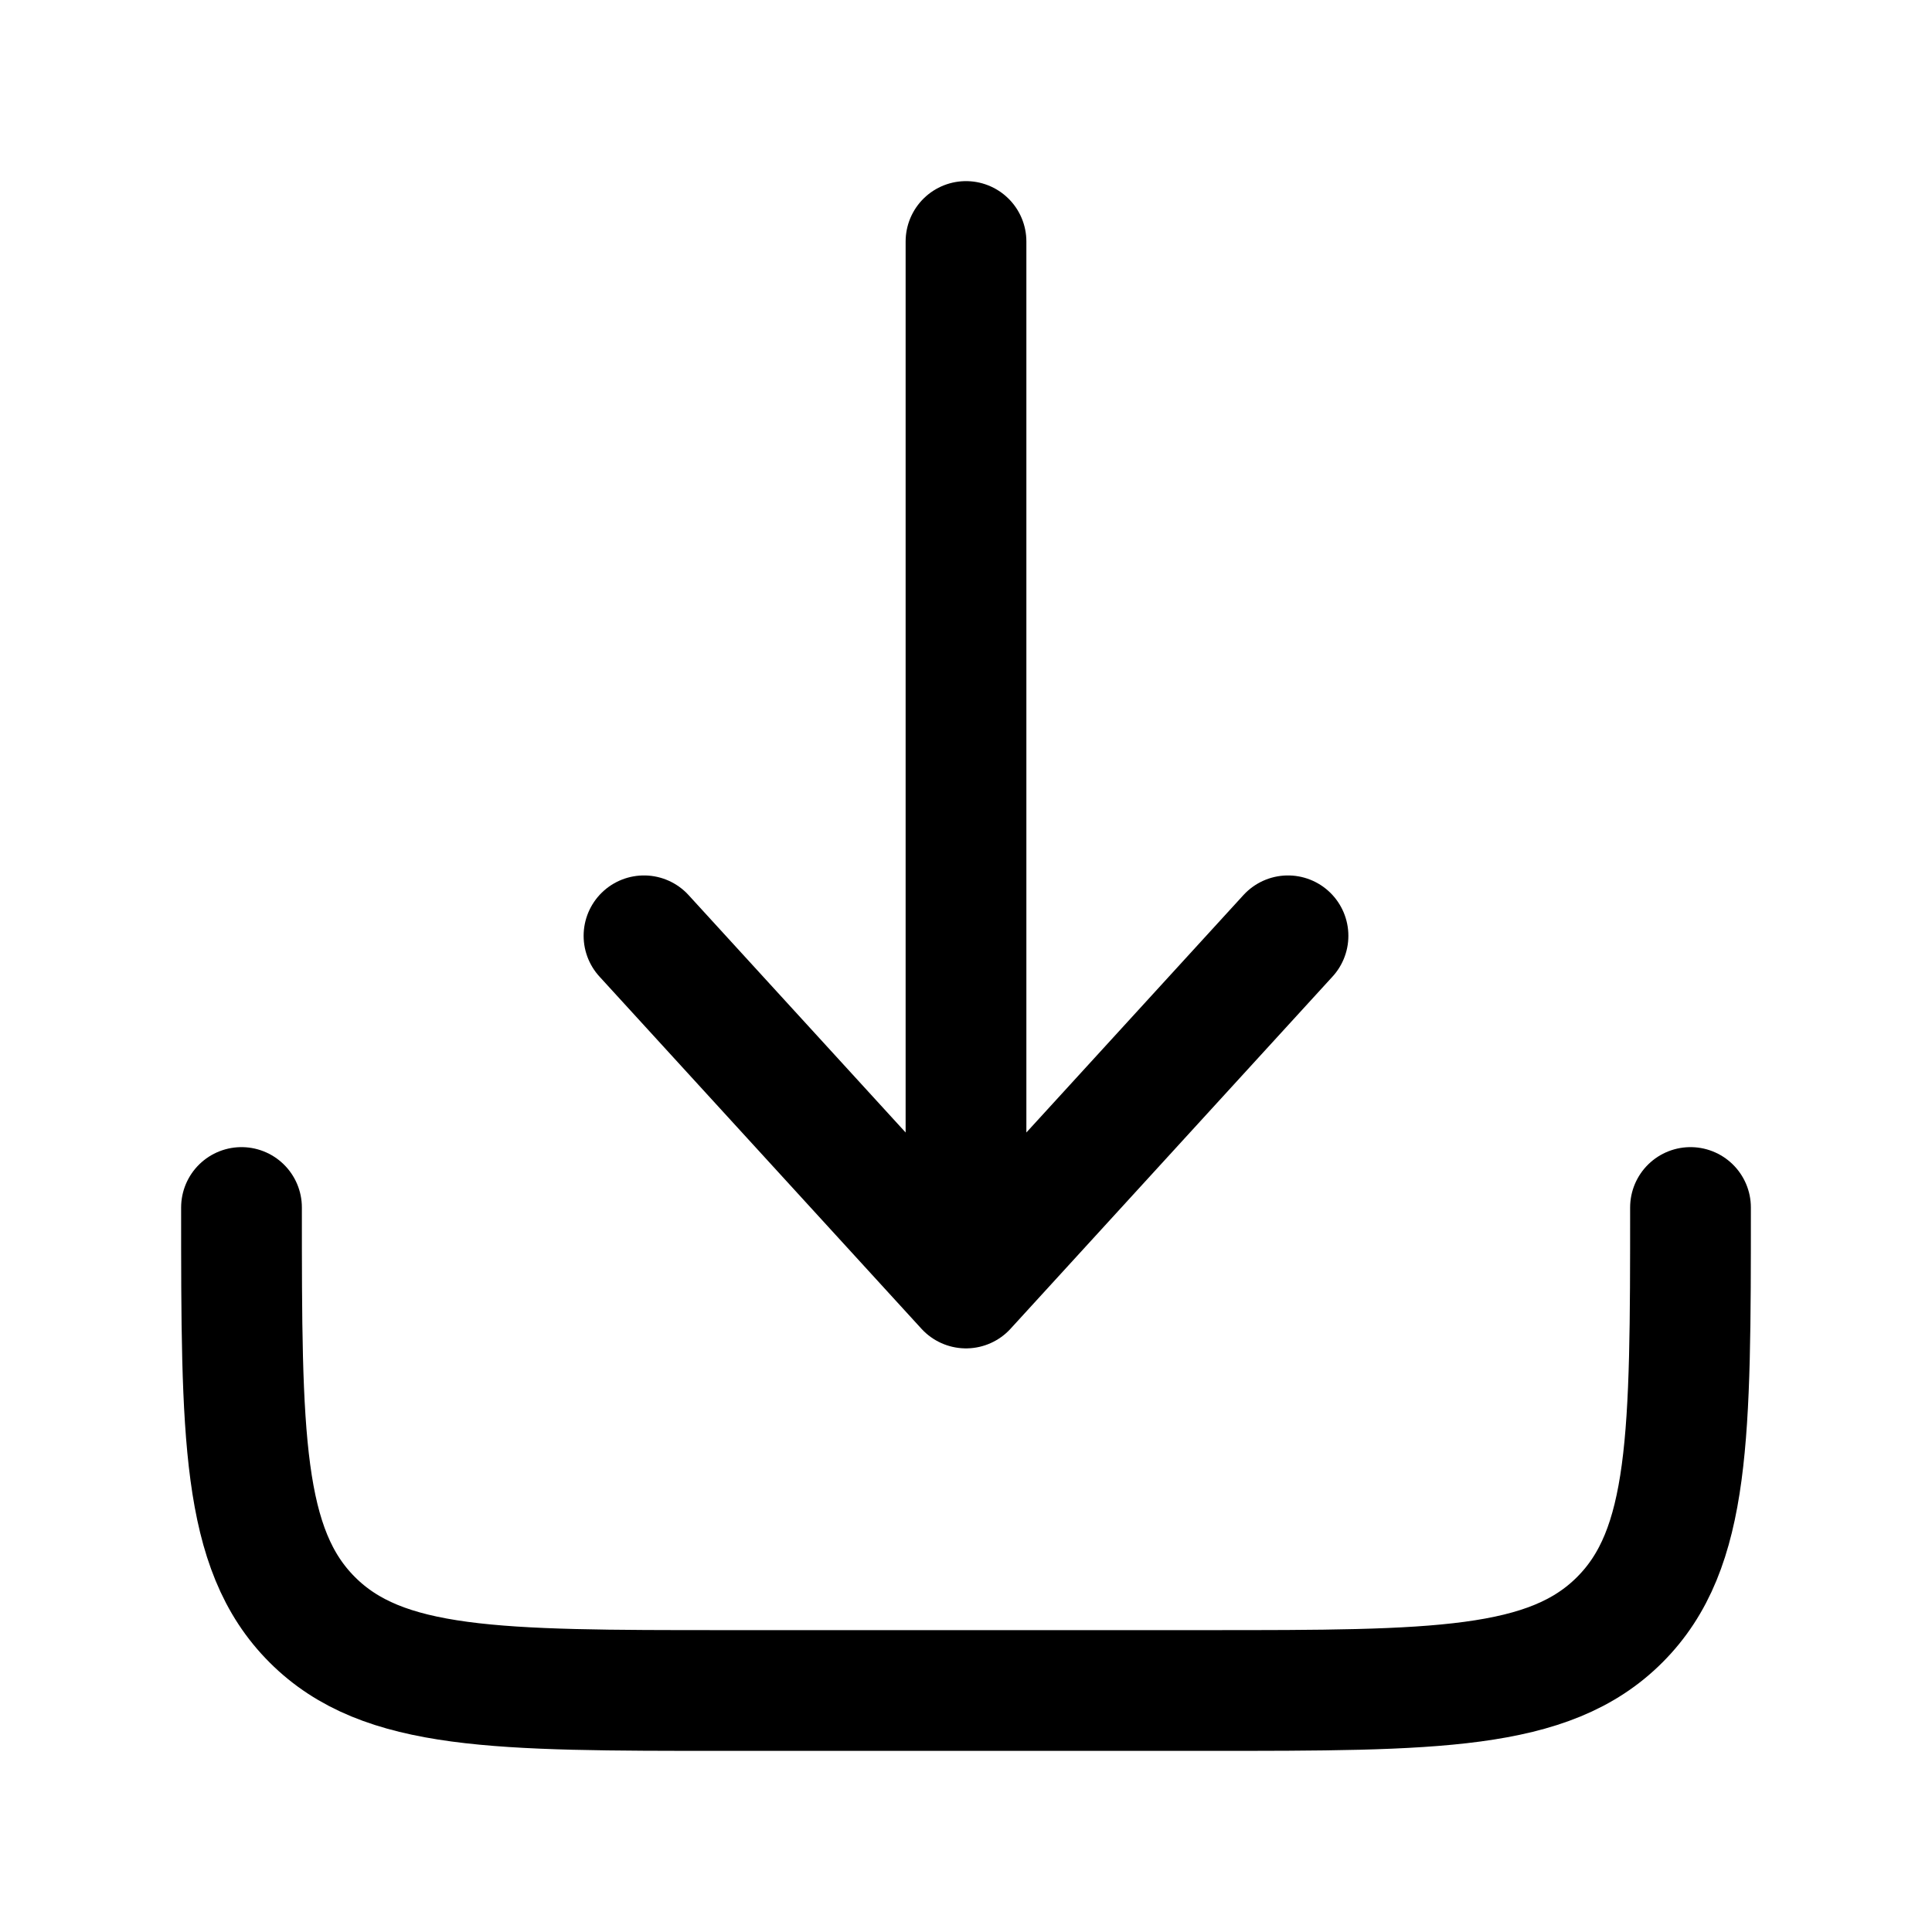
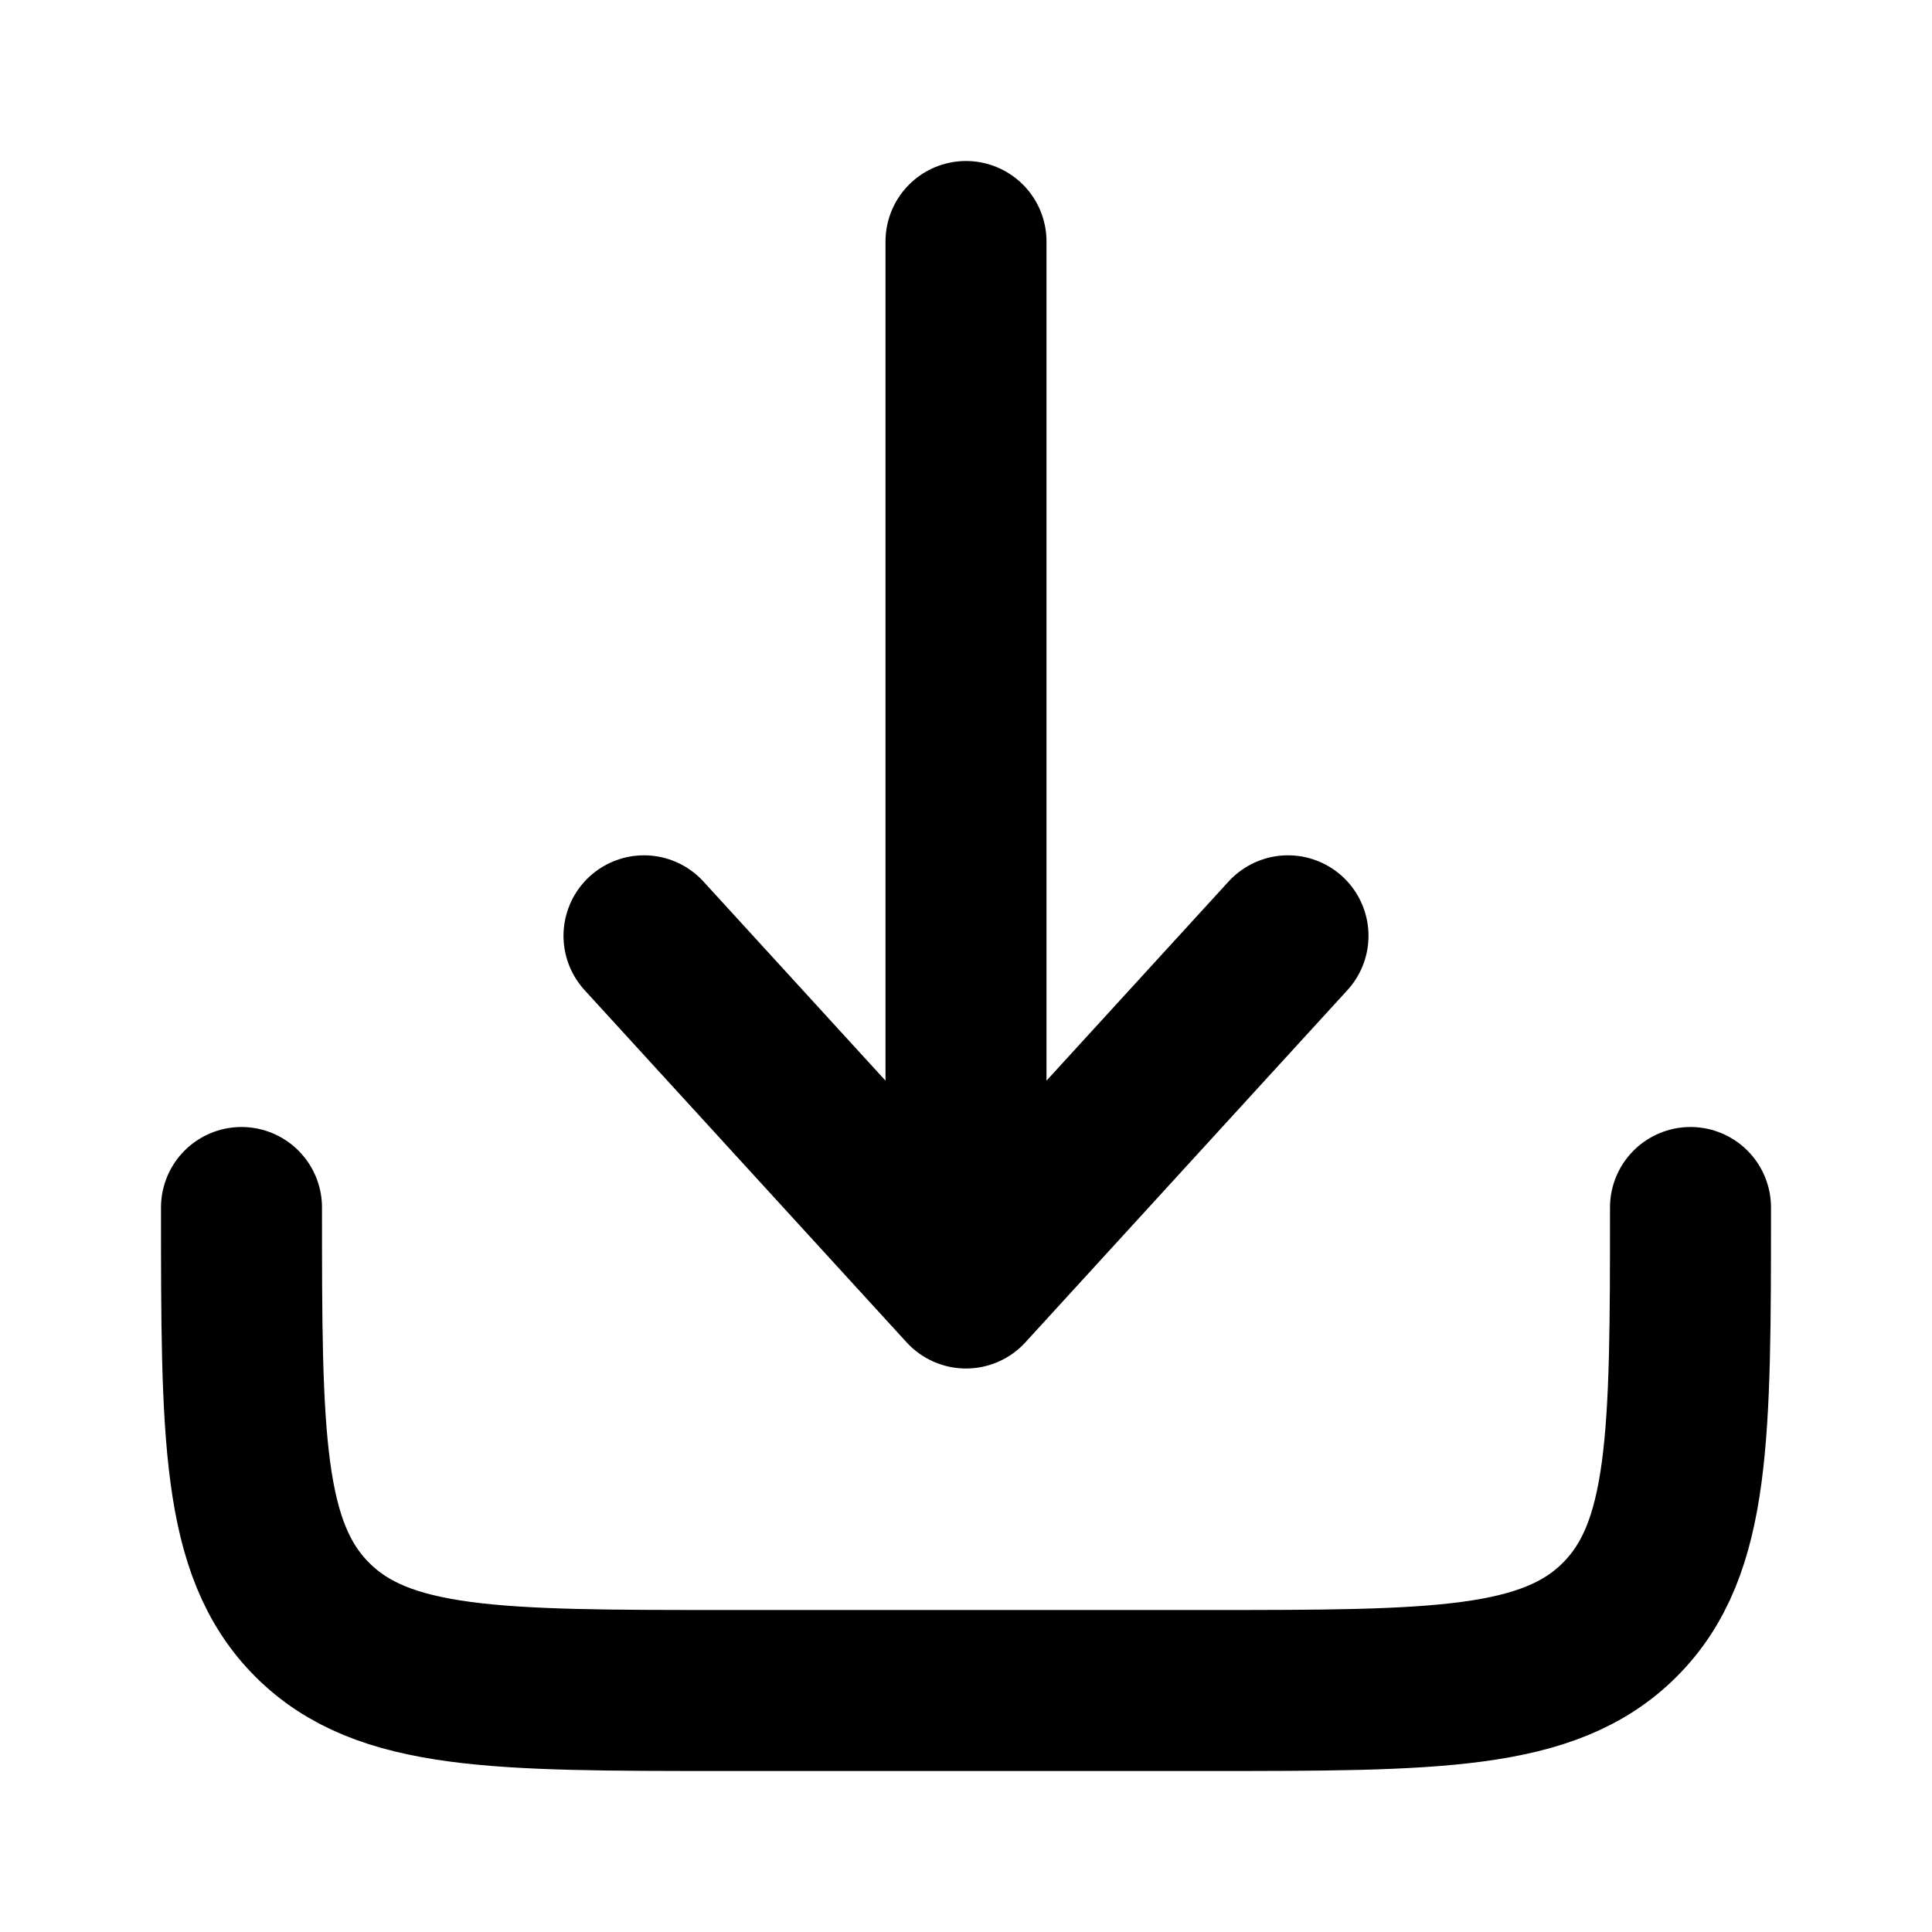
<svg xmlns="http://www.w3.org/2000/svg" width="24" height="24" viewBox="0 0 24 24">
-   <g fill="none" stroke="currentColor" stroke-linecap="round" stroke-linejoin="round" stroke-width="1.5">
+   <g fill="none" stroke="currentColor" stroke-linecap="round" stroke-linejoin="round" stroke-width="2">
    <path d="M3 15C3 17.828 3 19.243 3.879 20.121C4.757 21 6.172 21 9 21H15C17.828 21 19.243 21 20.121 20.121C21 19.243 21 17.828 21 15" />
    <path d="M12 3V16M8 11.625L12 16L16 11.625" />
  </g>
</svg>
